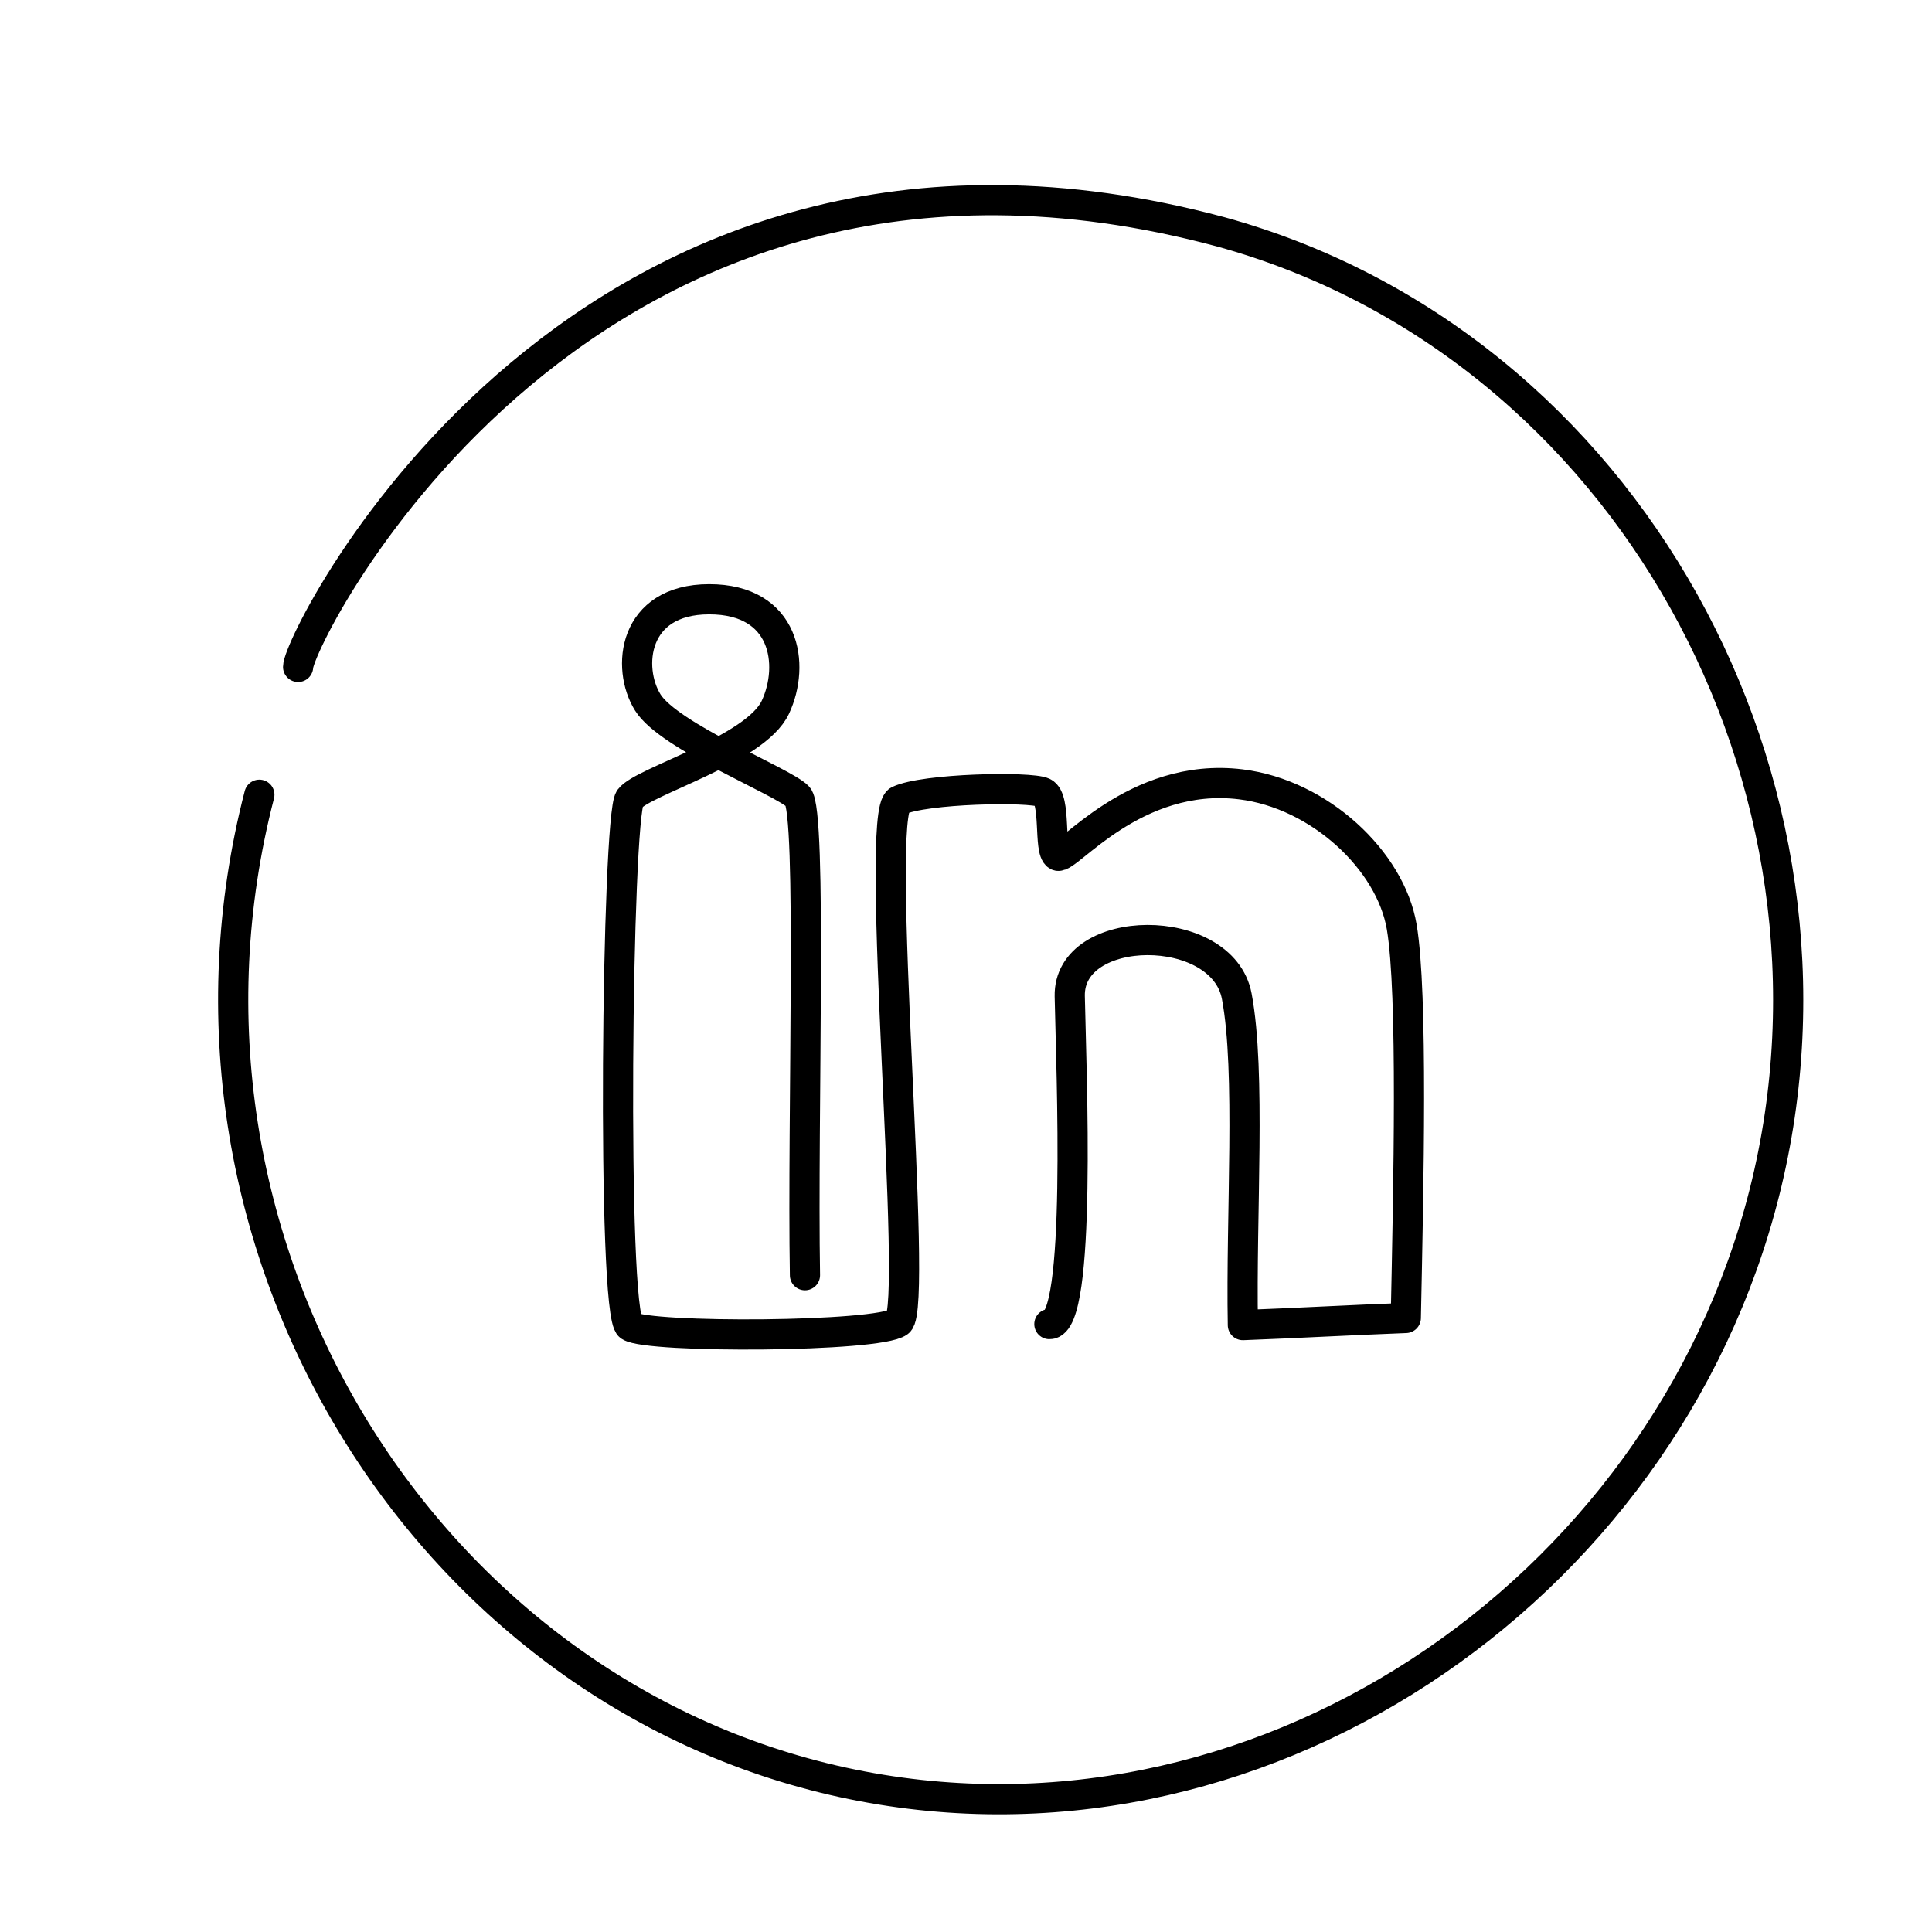
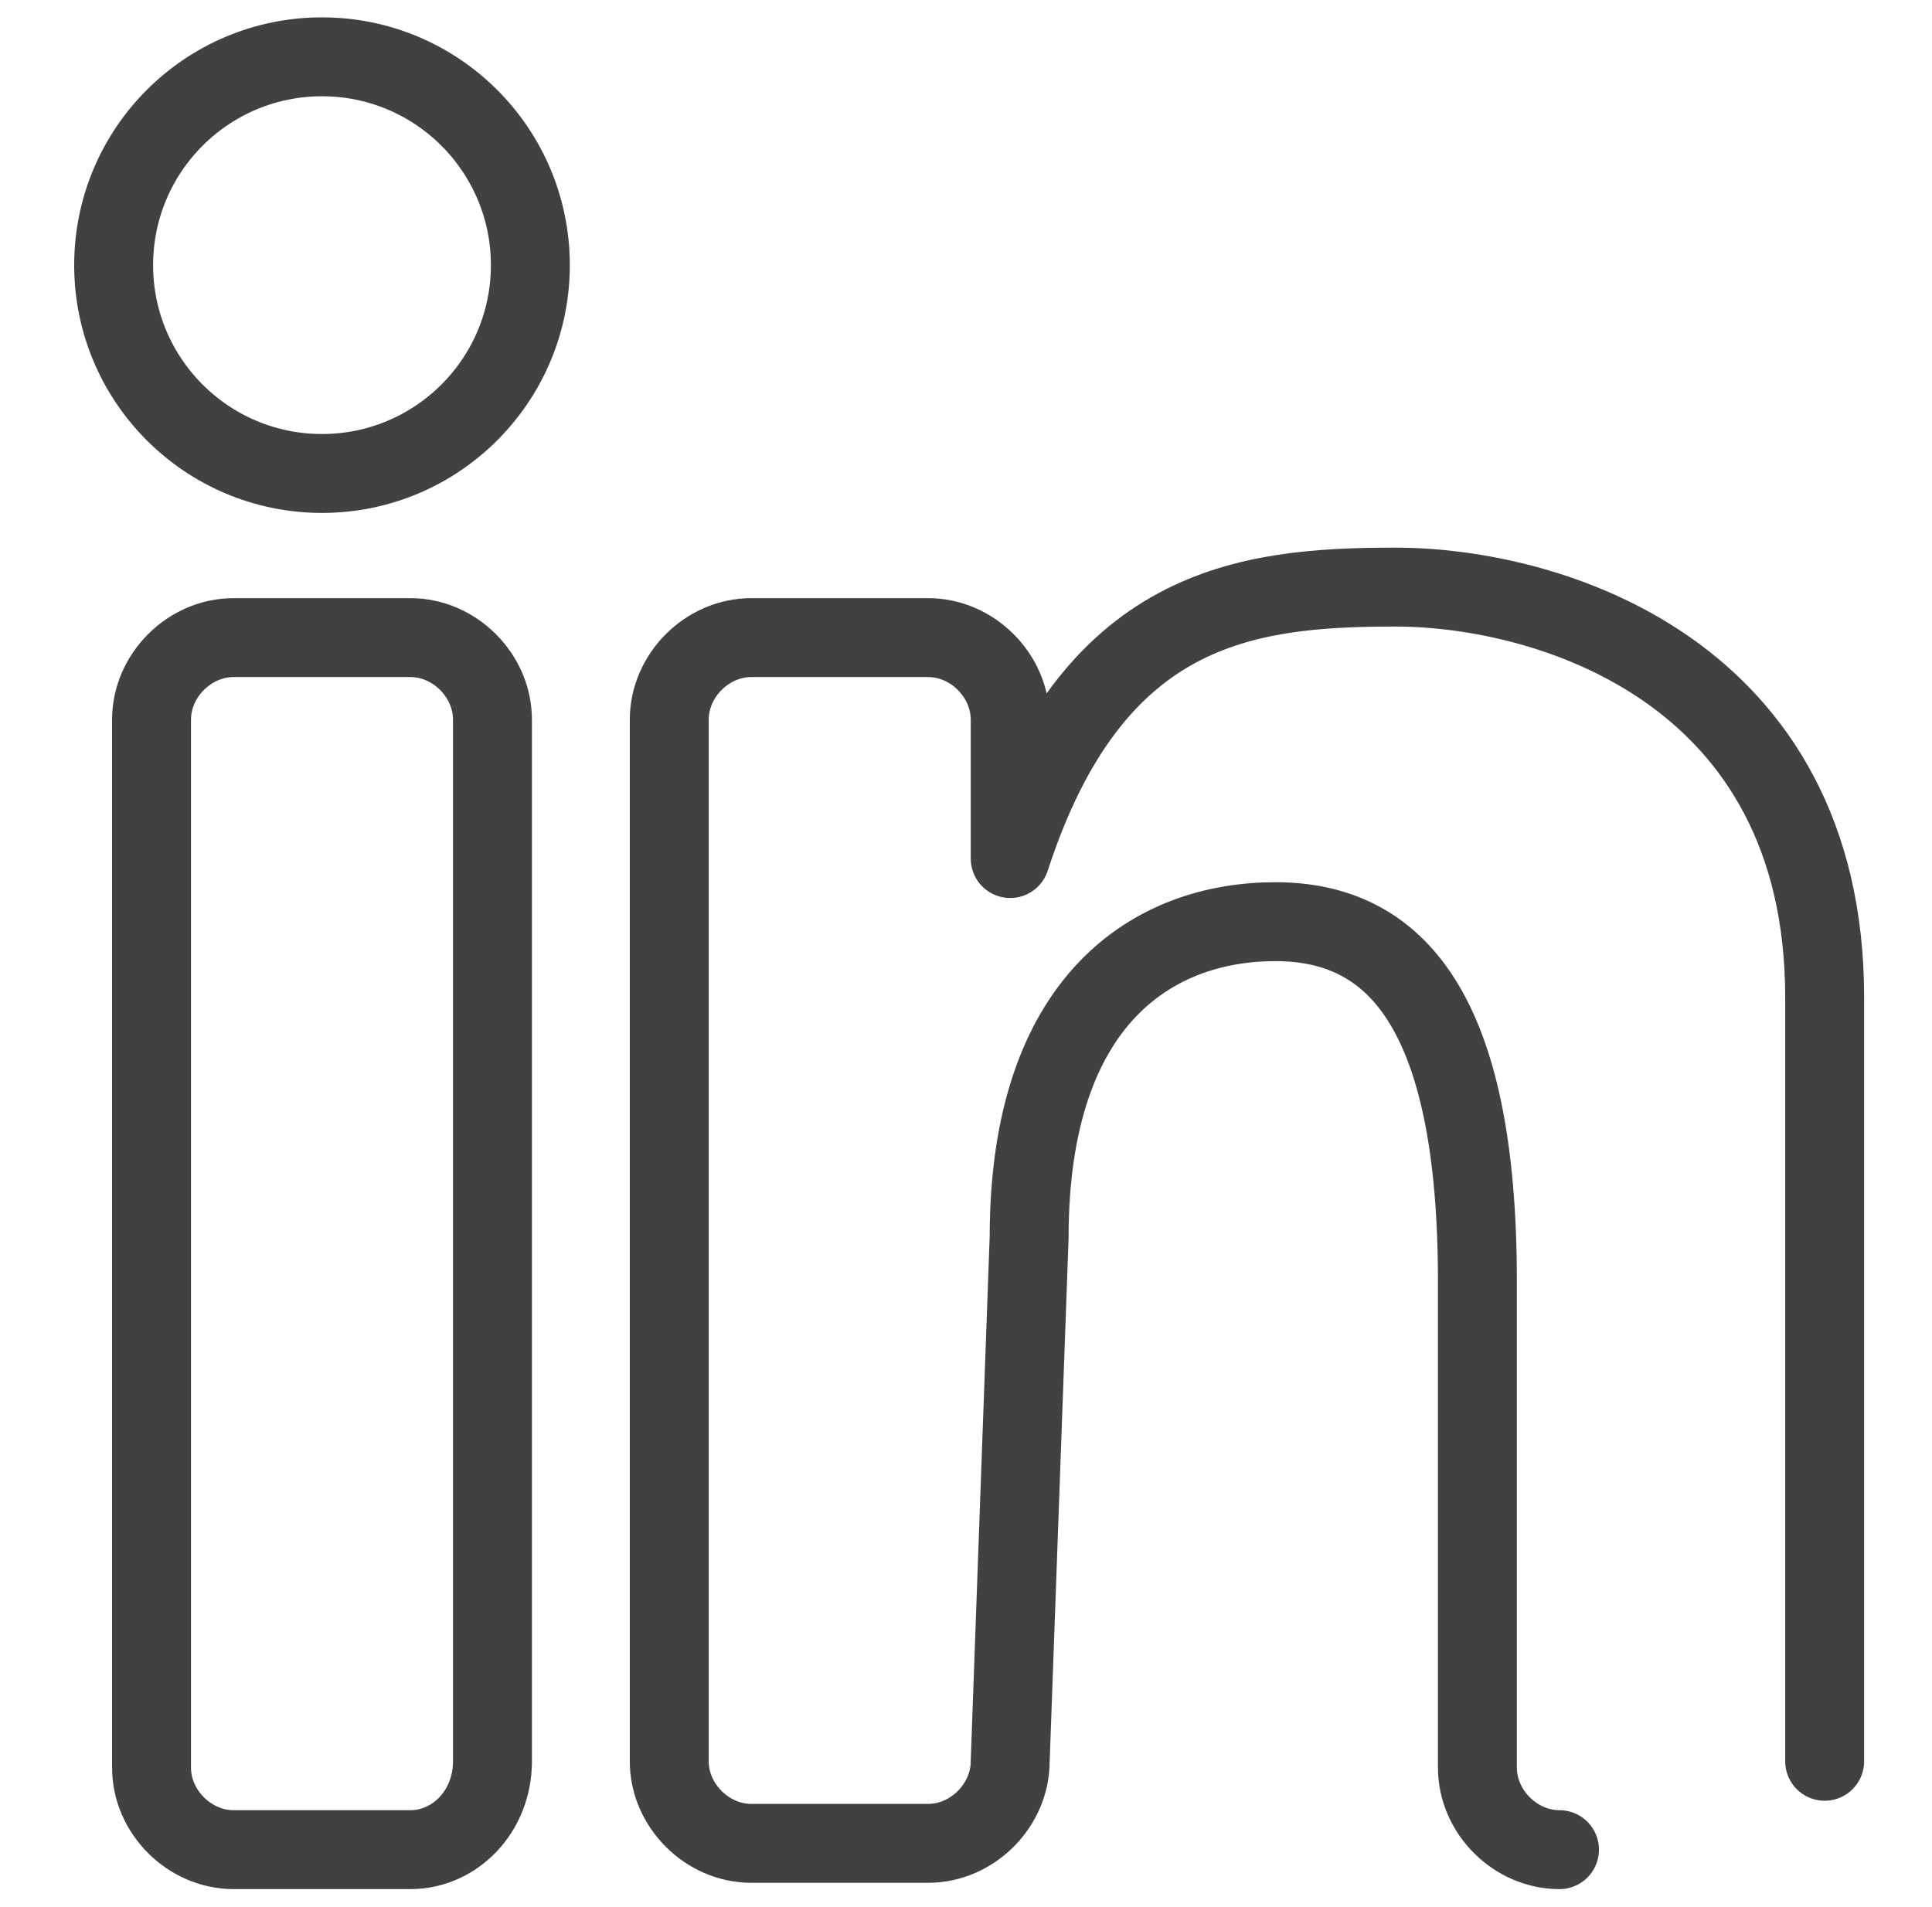
- <svg xmlns="http://www.w3.org/2000/svg" height="256px" id="Layer_1" style="enable-background:new 0 0 256 256;" version="1.1" viewBox="0 0 256 256" width="256px" xml:space="preserve">
+ <svg xmlns="http://www.w3.org/2000/svg" id="Layer_1" style="enable-background:new 0 0 30.6 30.2;" version="1.1" viewBox="0 0 30.6 30.2" xml:space="preserve">
  <style type="text/css">
- 	.st0{fill:none;stroke:#000000;stroke-width:4;stroke-linecap:round;stroke-linejoin:round;stroke-miterlimit:10;}
+ 	.st0{fill:none;stroke:#414042;stroke-width:1.25;stroke-linecap:round;stroke-linejoin:round;stroke-miterlimit:10;}
+ 	.st1{fill:none;stroke:#414042;stroke-width:1.171;stroke-linecap:round;stroke-linejoin:round;stroke-miterlimit:10;}
</style>
-   <path class="st0" d="M34.367,105.308c-15.255,58.994,21.499,118.714,77.309,130.865c54.491,11.864,108.741-24.931,122.132-78.209  c13.576-54.011-18.103-112.414-72.055-127.246C77.289,8.035,39.505,84.527,39.501,88.37" />
-   <path class="st0" d="M106.662,168.972c-0.36-21.051,0.978-61.432-0.945-63.422  c-1.923-1.99-17.046-7.923-19.883-12.471c-2.838-4.548-2.011-13.662,8.126-13.674s11.419,8.666,8.78,14.31  c-2.64,5.644-17.584,9.811-19.288,12.105c-1.704,2.294-2.429,68.28,0,69.899c2.429,1.619,32.926,1.484,35.624-0.54  c2.699-2.024-3.374-67.47,0-69.09s17.407-1.889,19.162-1.079c1.754,0.81,0.675,7.692,1.889,8.366  c1.214,0.675,10.171-11.177,24.289-9.446c10.46,1.282,19.837,10.121,21.321,18.892s0.899,34.545,0.54,51.817  c-7.197,0.27-14.394,0.675-21.59,0.945c-0.27-14.574,1.08-33.6-0.81-43.586c-1.889-9.986-22.328-9.849-22.13,0  s1.619,43.586-2.699,43.451" id="linkedin" />
+   <g>
+     <circle class="st0" cx="5.1" cy="4.2" r="3.3" />
+     <path class="st0" d="M24.7,29.3c-0.7,0-1.3-0.6-1.3-1.3v-7.7c0-4.3-1.3-5.7-3.2-5.7s-3.9,1.2-3.9,5L16,27.9c0,0.7-0.6,1.3-1.3,1.3   h-2.8c-0.7,0-1.3-0.6-1.3-1.3V11.4c0-0.7,0.6-1.3,1.3-1.3h2.8c0.7,0,1.3,0.6,1.3,1.3v2.2c1.3-4,3.7-4.3,6.1-4.3s6.8,1.3,6.8,6.5   v12.1" />
+     <path class="st0" d="M6.5,29.3H3.7c-0.7,0-1.3-0.6-1.3-1.3V11.4c0-0.7,0.6-1.3,1.3-1.3h2.8c0.7,0,1.3,0.6,1.3,1.3v16.5   C7.8,28.7,7.2,29.3,6.5,29.3z" />
+   </g>
</svg>
